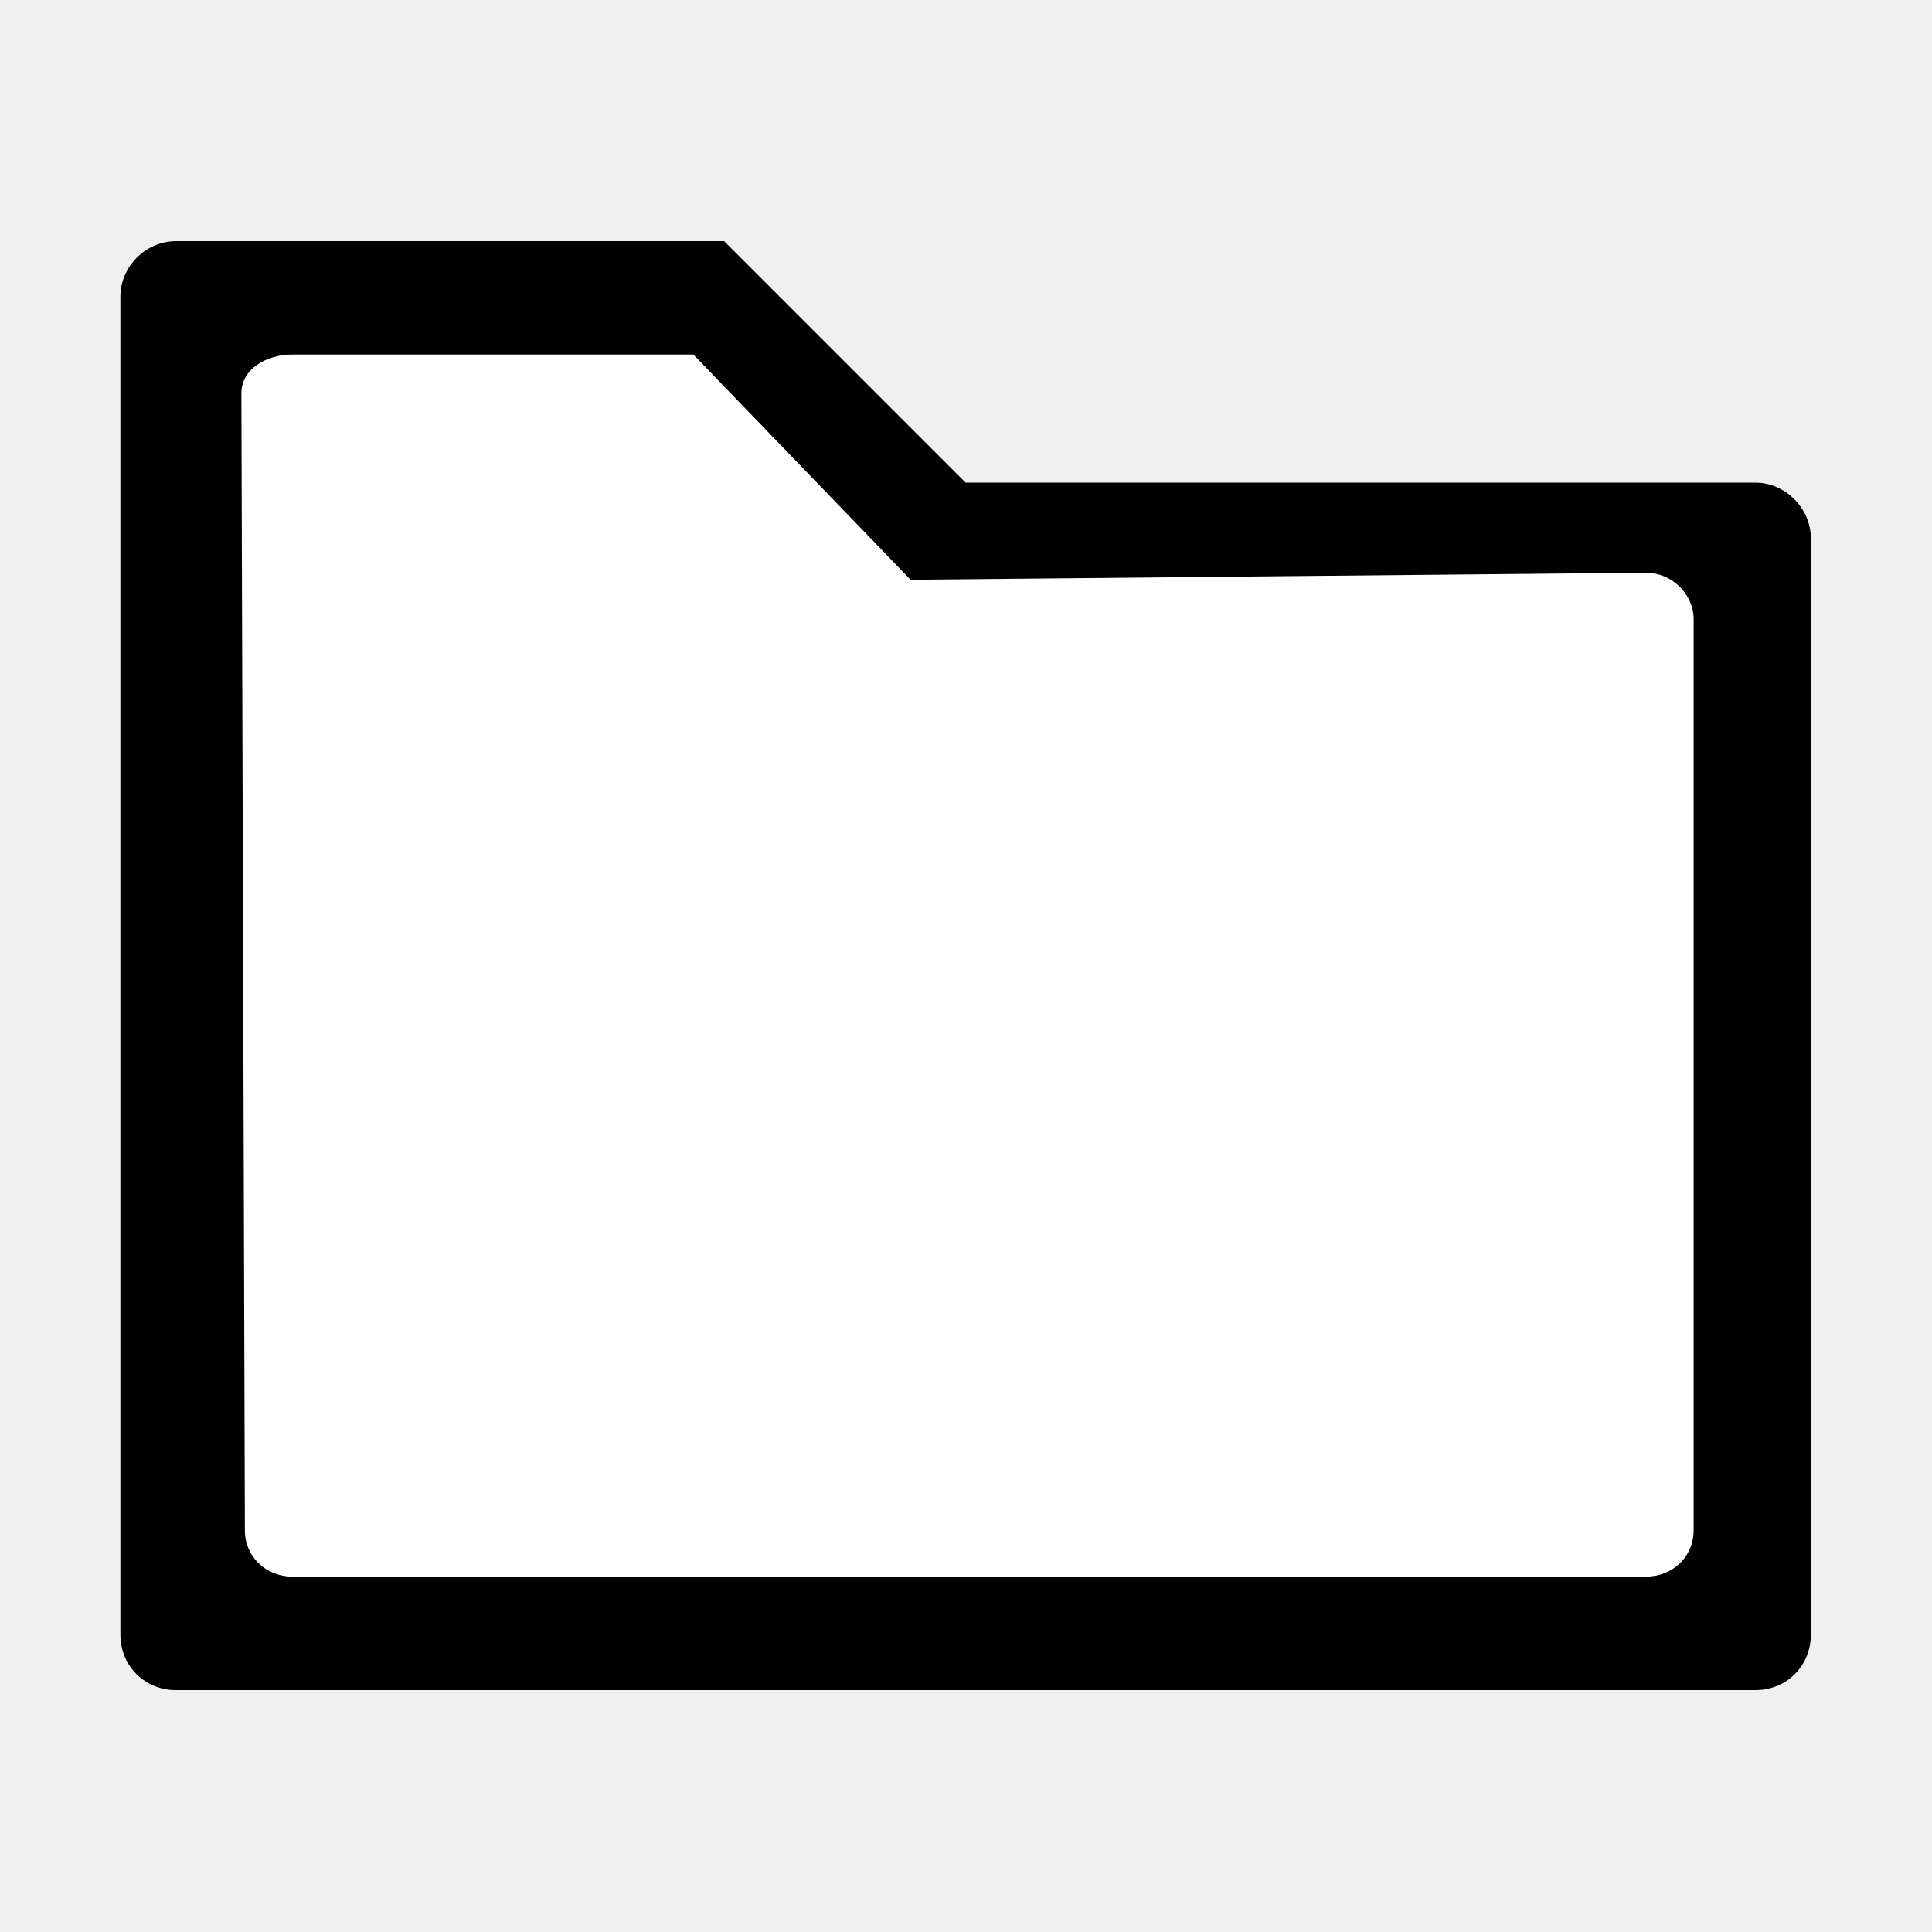
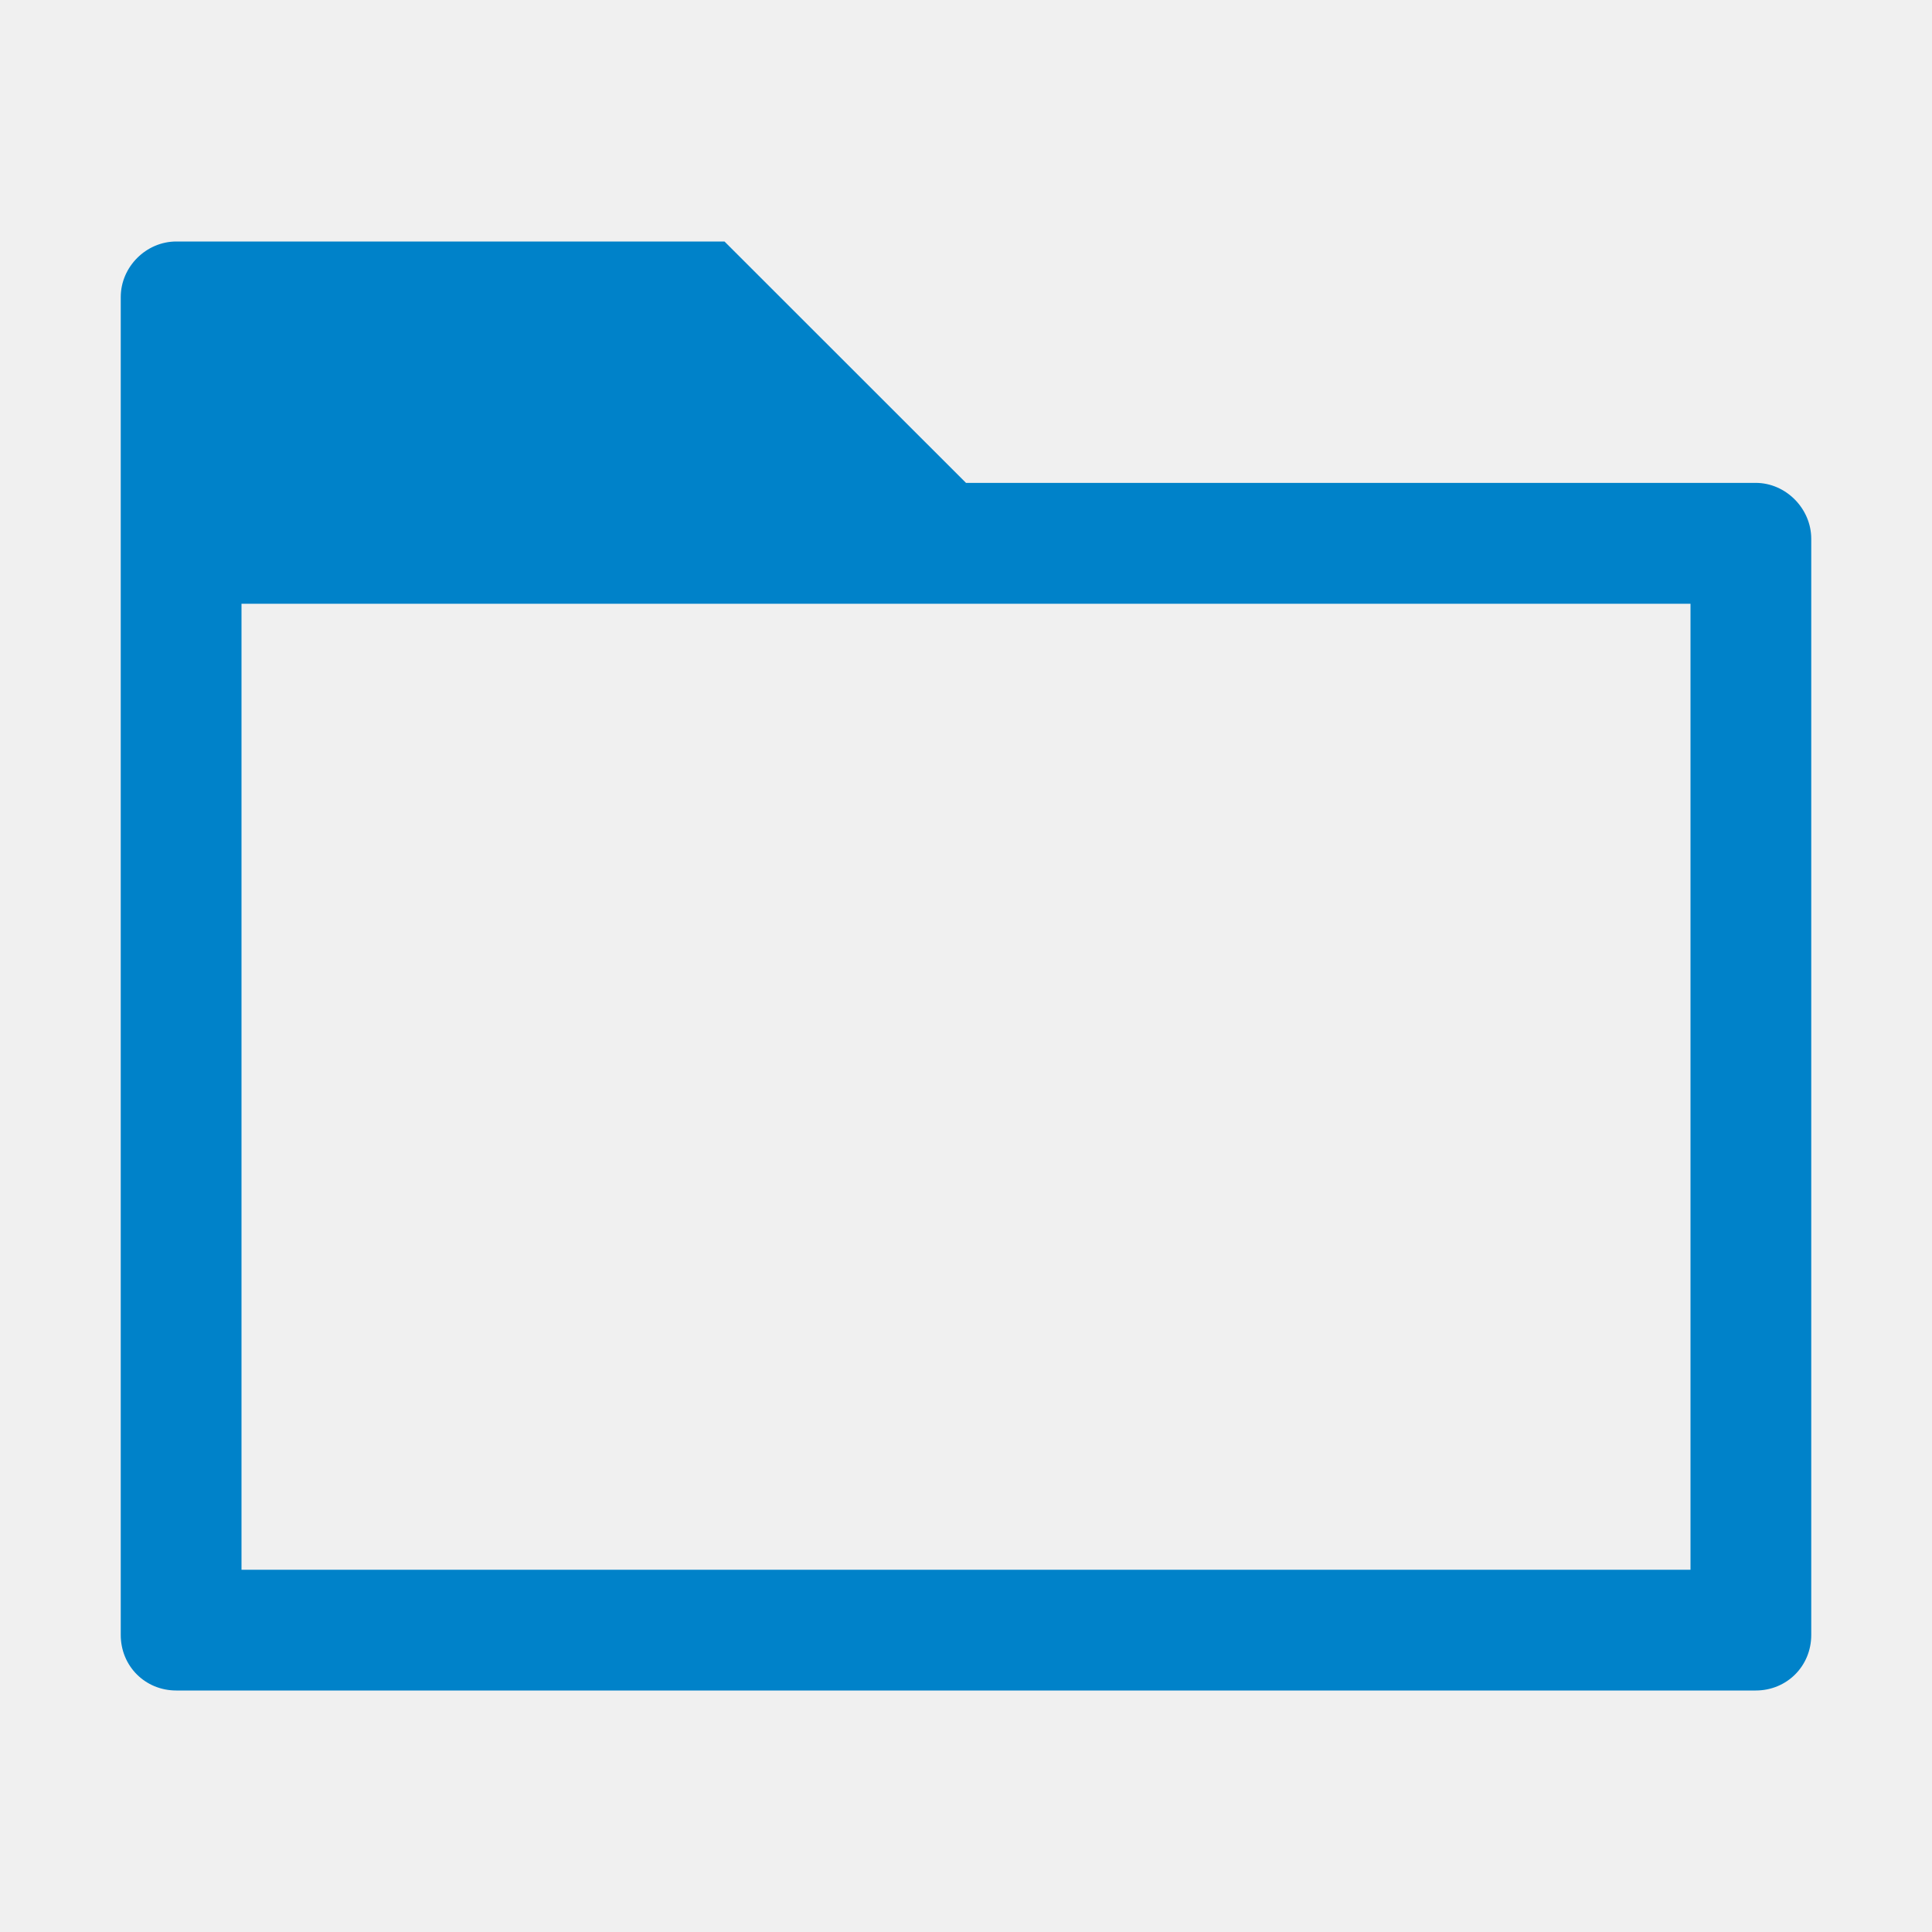
- <svg xmlns="http://www.w3.org/2000/svg" height="16" width="16" version="1">
-   <path d="M1.457 1.997c-.25 0-.46.21-.46.46v11.08c0 .26.202.46.46.46h13.08c.258 0 .46-.2.46-.46V4.46c0-.25-.21-.463-.46-.463h-6.54l-2-2z" fill-rule="evenodd" />
-   <path style="fill:#ffffff;fill-rule:evenodd;stroke-width:0.844" d="m 2.422,2.936 c -0.214,0 -0.424,0.117 -0.423,0.325 l 0.029,9.414 c 6.638e-4,0.216 0.173,0.382 0.394,0.382 h 11.21 c 0.221,0 0.394,-0.166 0.394,-0.382 V 5.128 c 0,-0.208 -0.18,-0.385 -0.394,-0.385 L 7.541,4.801 5.742,2.936 Z" />
+ <svg xmlns="http://www.w3.org/2000/svg" viewBox="0 0 16 16" width="16" version="1.1" height="16">
+   <path d="M1.46 2c-.25 0-.46.21-.46.46v11.08c0 .258.202.46.46.46h13.08c.258 0 .46-.202.46-.46V4.462c0-.25-.21-.463-.46-.463H8L6 2H1.46zM2 5h12v8H2V5z" fill="#0082c9" />
</svg>
